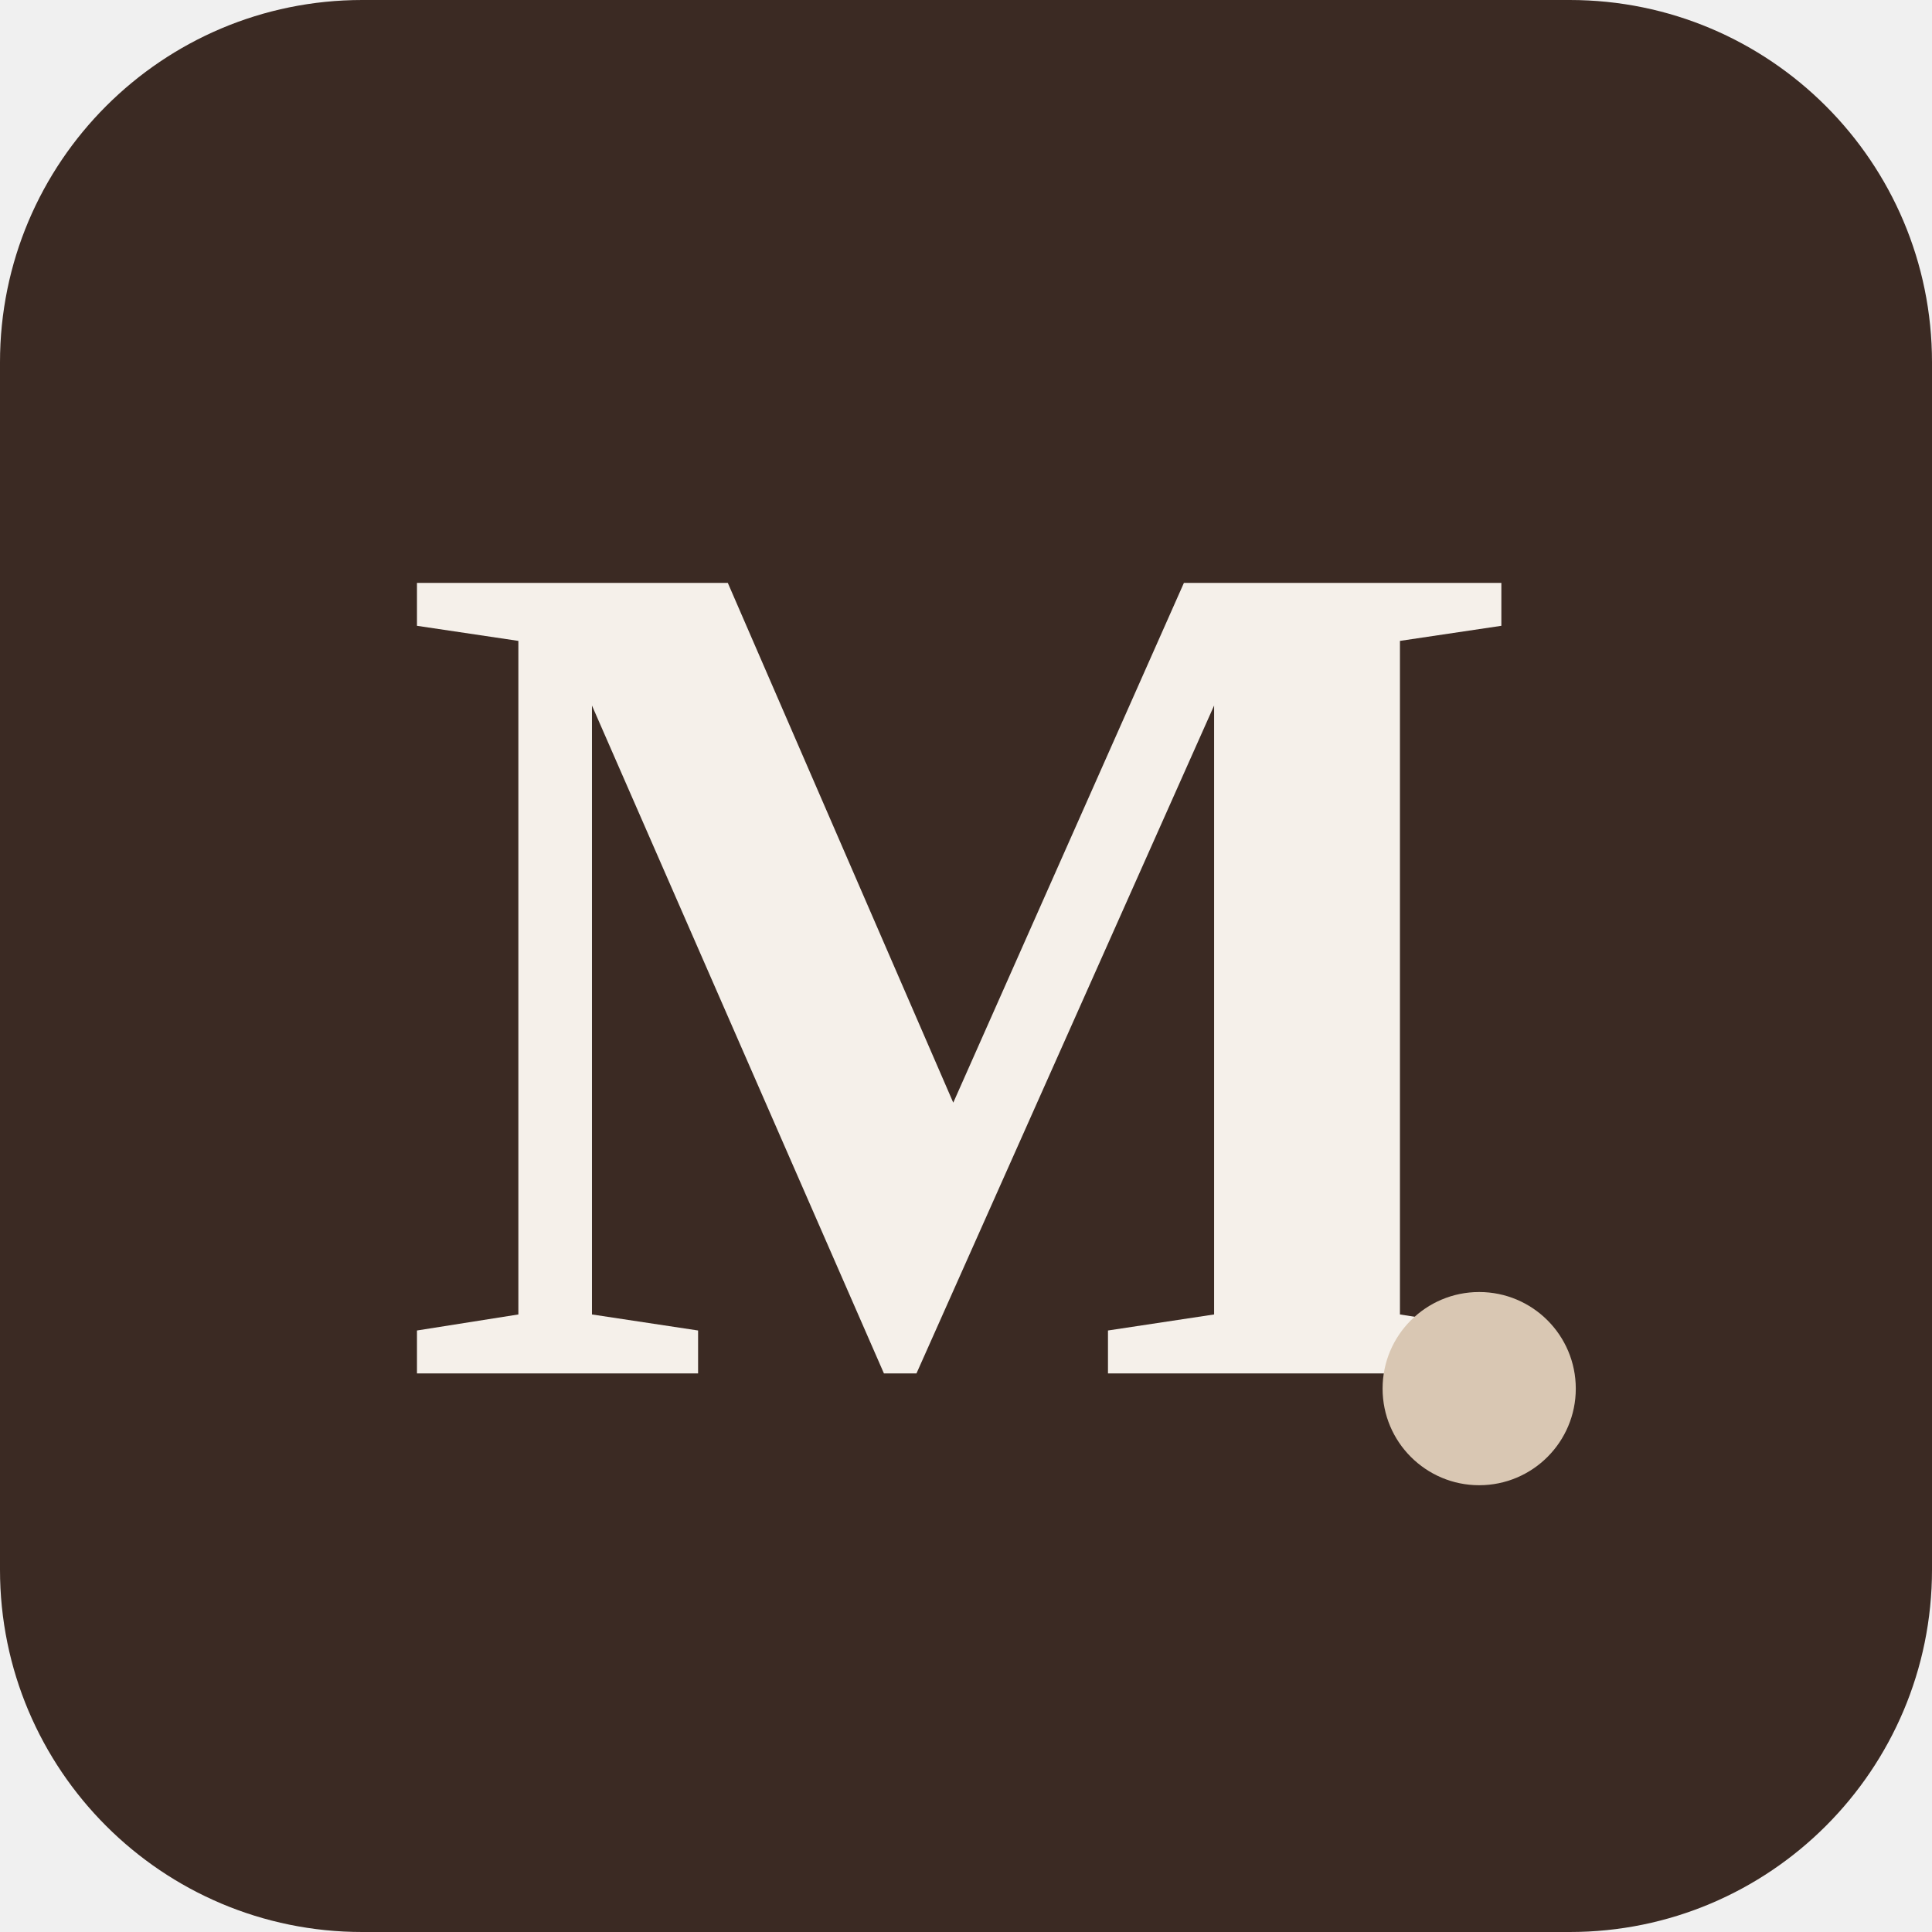
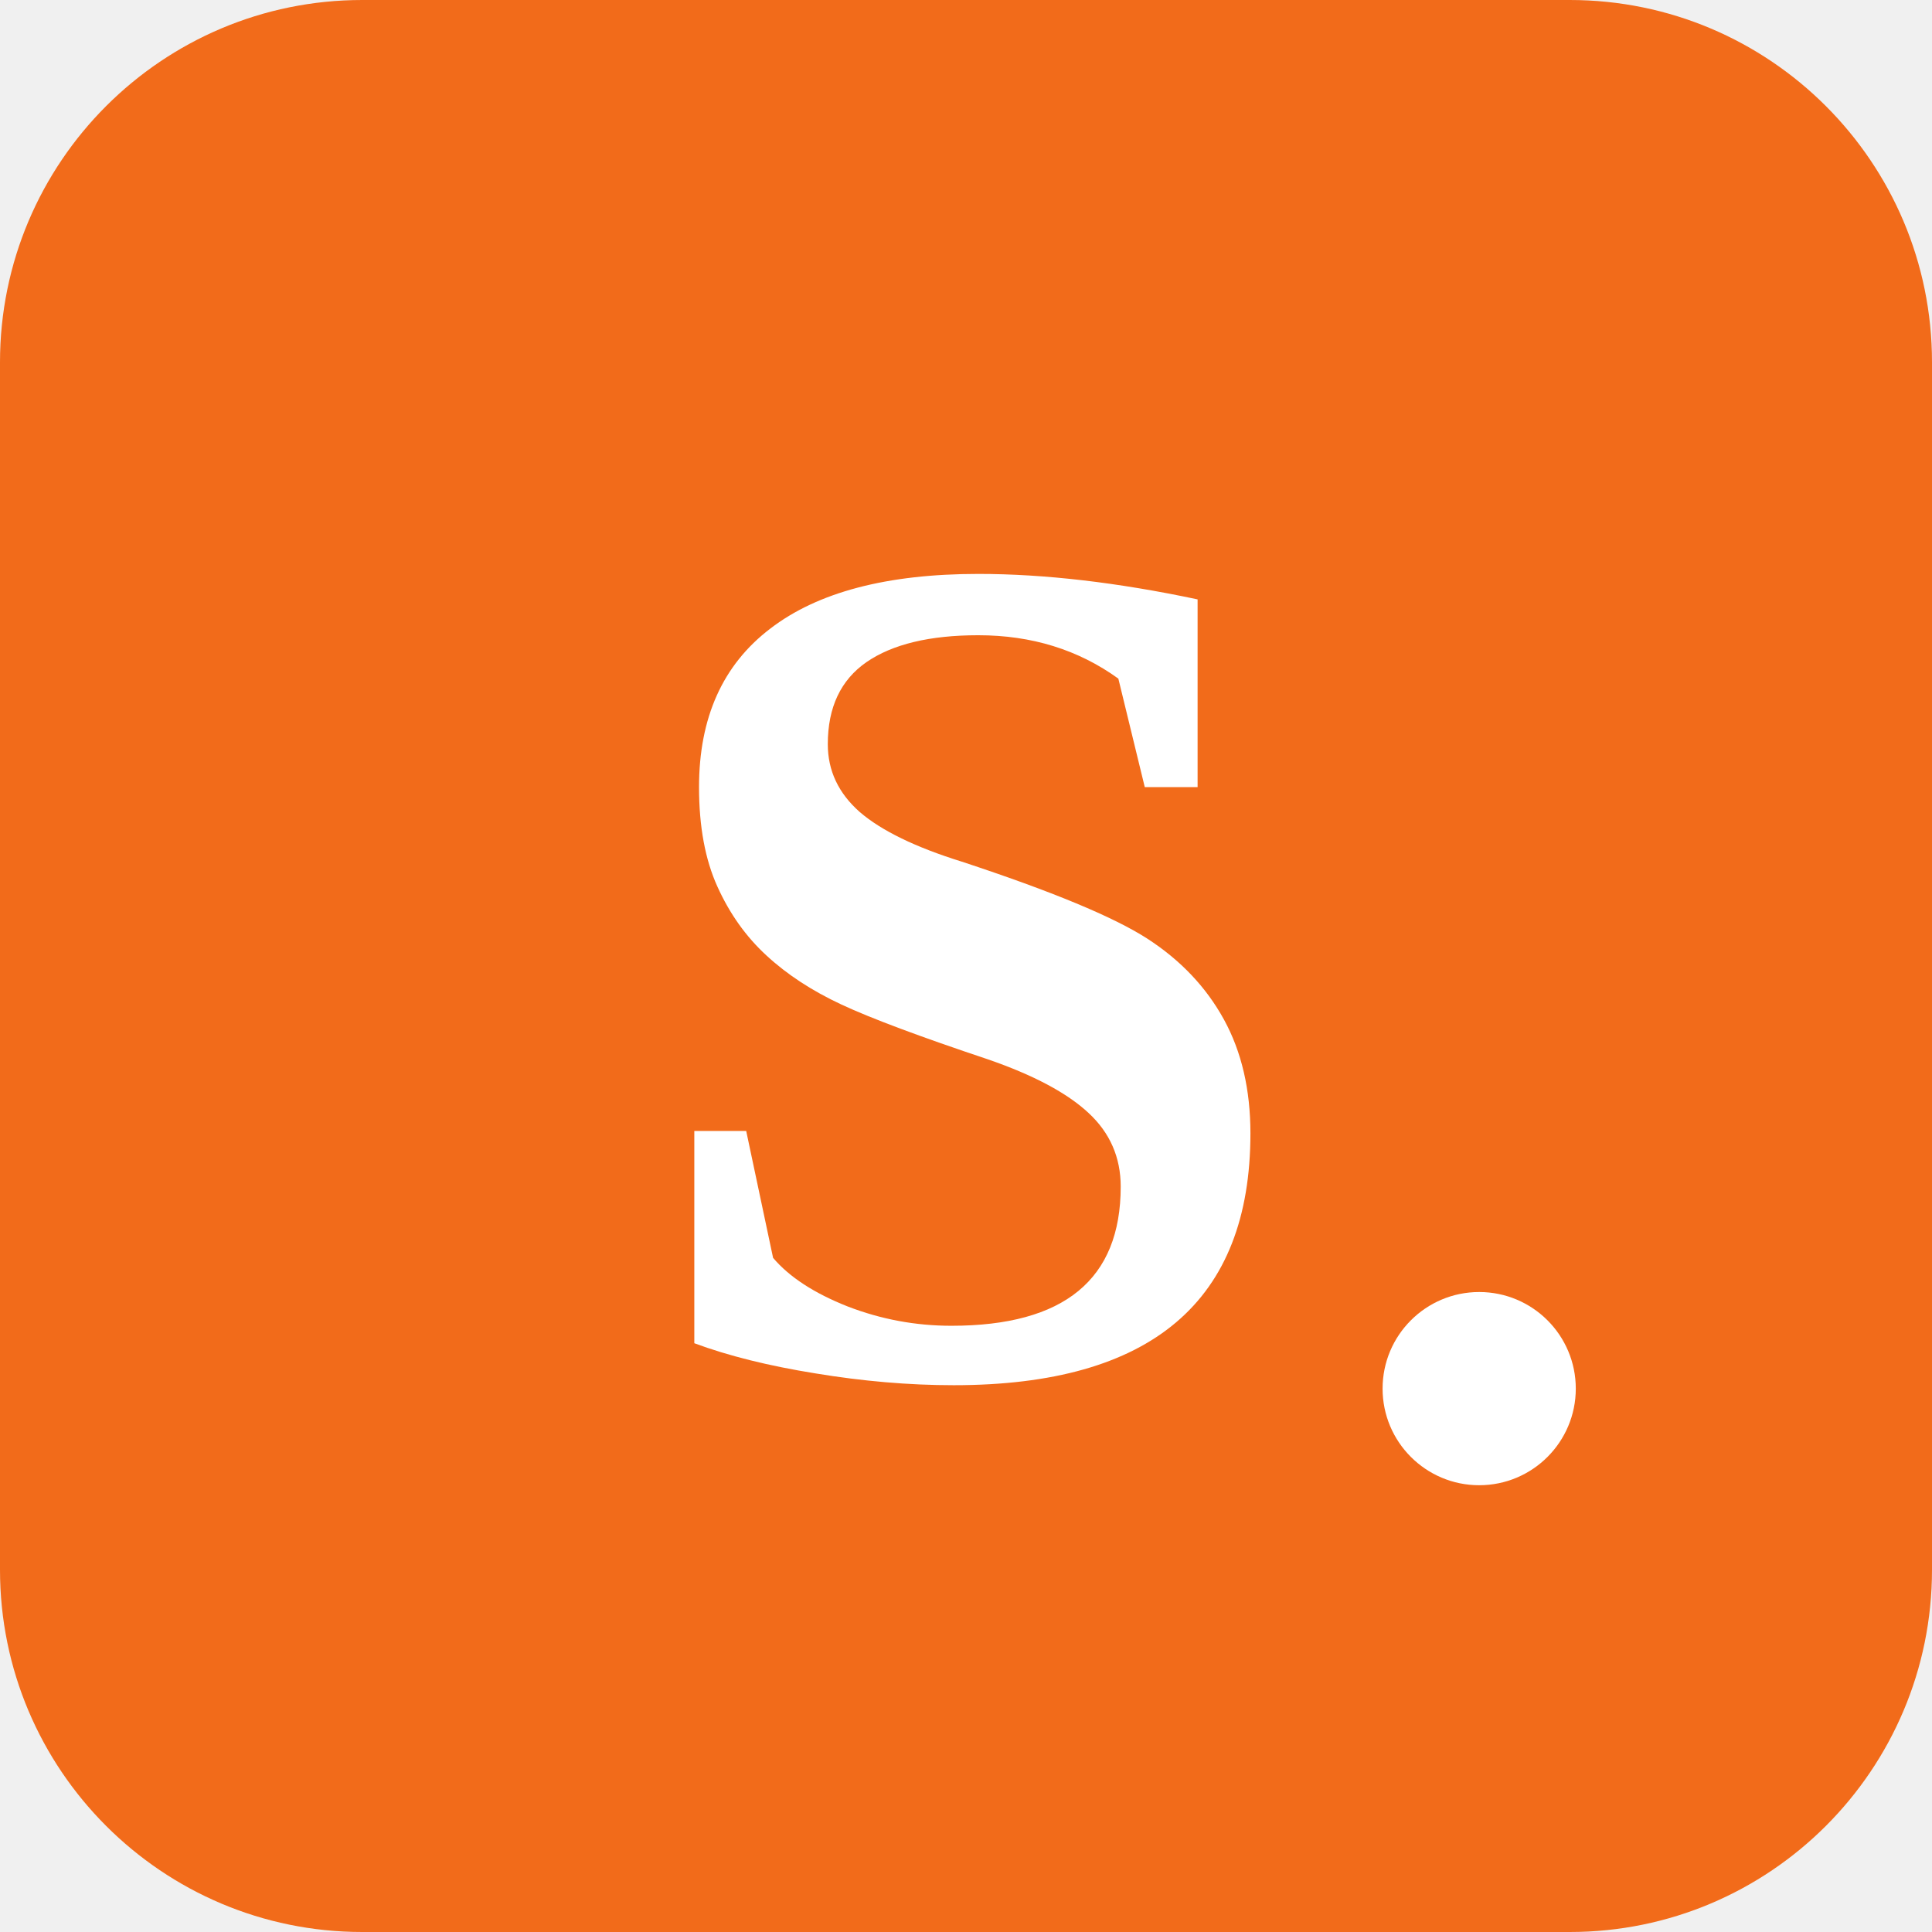
- <svg xmlns="http://www.w3.org/2000/svg" viewBox="0 0 64 64" role="img" aria-label="Meblove">
-   <rect width="64" height="64" rx="12" fill="#3B2A23" />
-   <text x="50%" y="50%" text-anchor="middle" dominant-baseline="central" font-family="'Playfair Display', Georgia, 'Times New Roman', serif" font-weight="600" font-size="40" fill="#F5F0EA">M</text>
-   <circle cx="49" cy="46" r="3.2" fill="#D9C7B3" />
+ <svg xmlns="http://www.w3.org/2000/svg" viewBox="0 0 64 64" role="img" aria-label="Studio Figura Andrespol">
+   <rect width="64" height="64" rx="12" fill="#F26B1A" />
+   <text x="50%" y="50%" text-anchor="middle" dominant-baseline="central" font-family="'Playfair Display', Georgia, 'Times New Roman', serif" font-weight="600" font-size="40" fill="#FFFFFF">S</text>
+   <circle cx="49" cy="46" r="3.2" fill="#FFFFFF" />
</svg>
